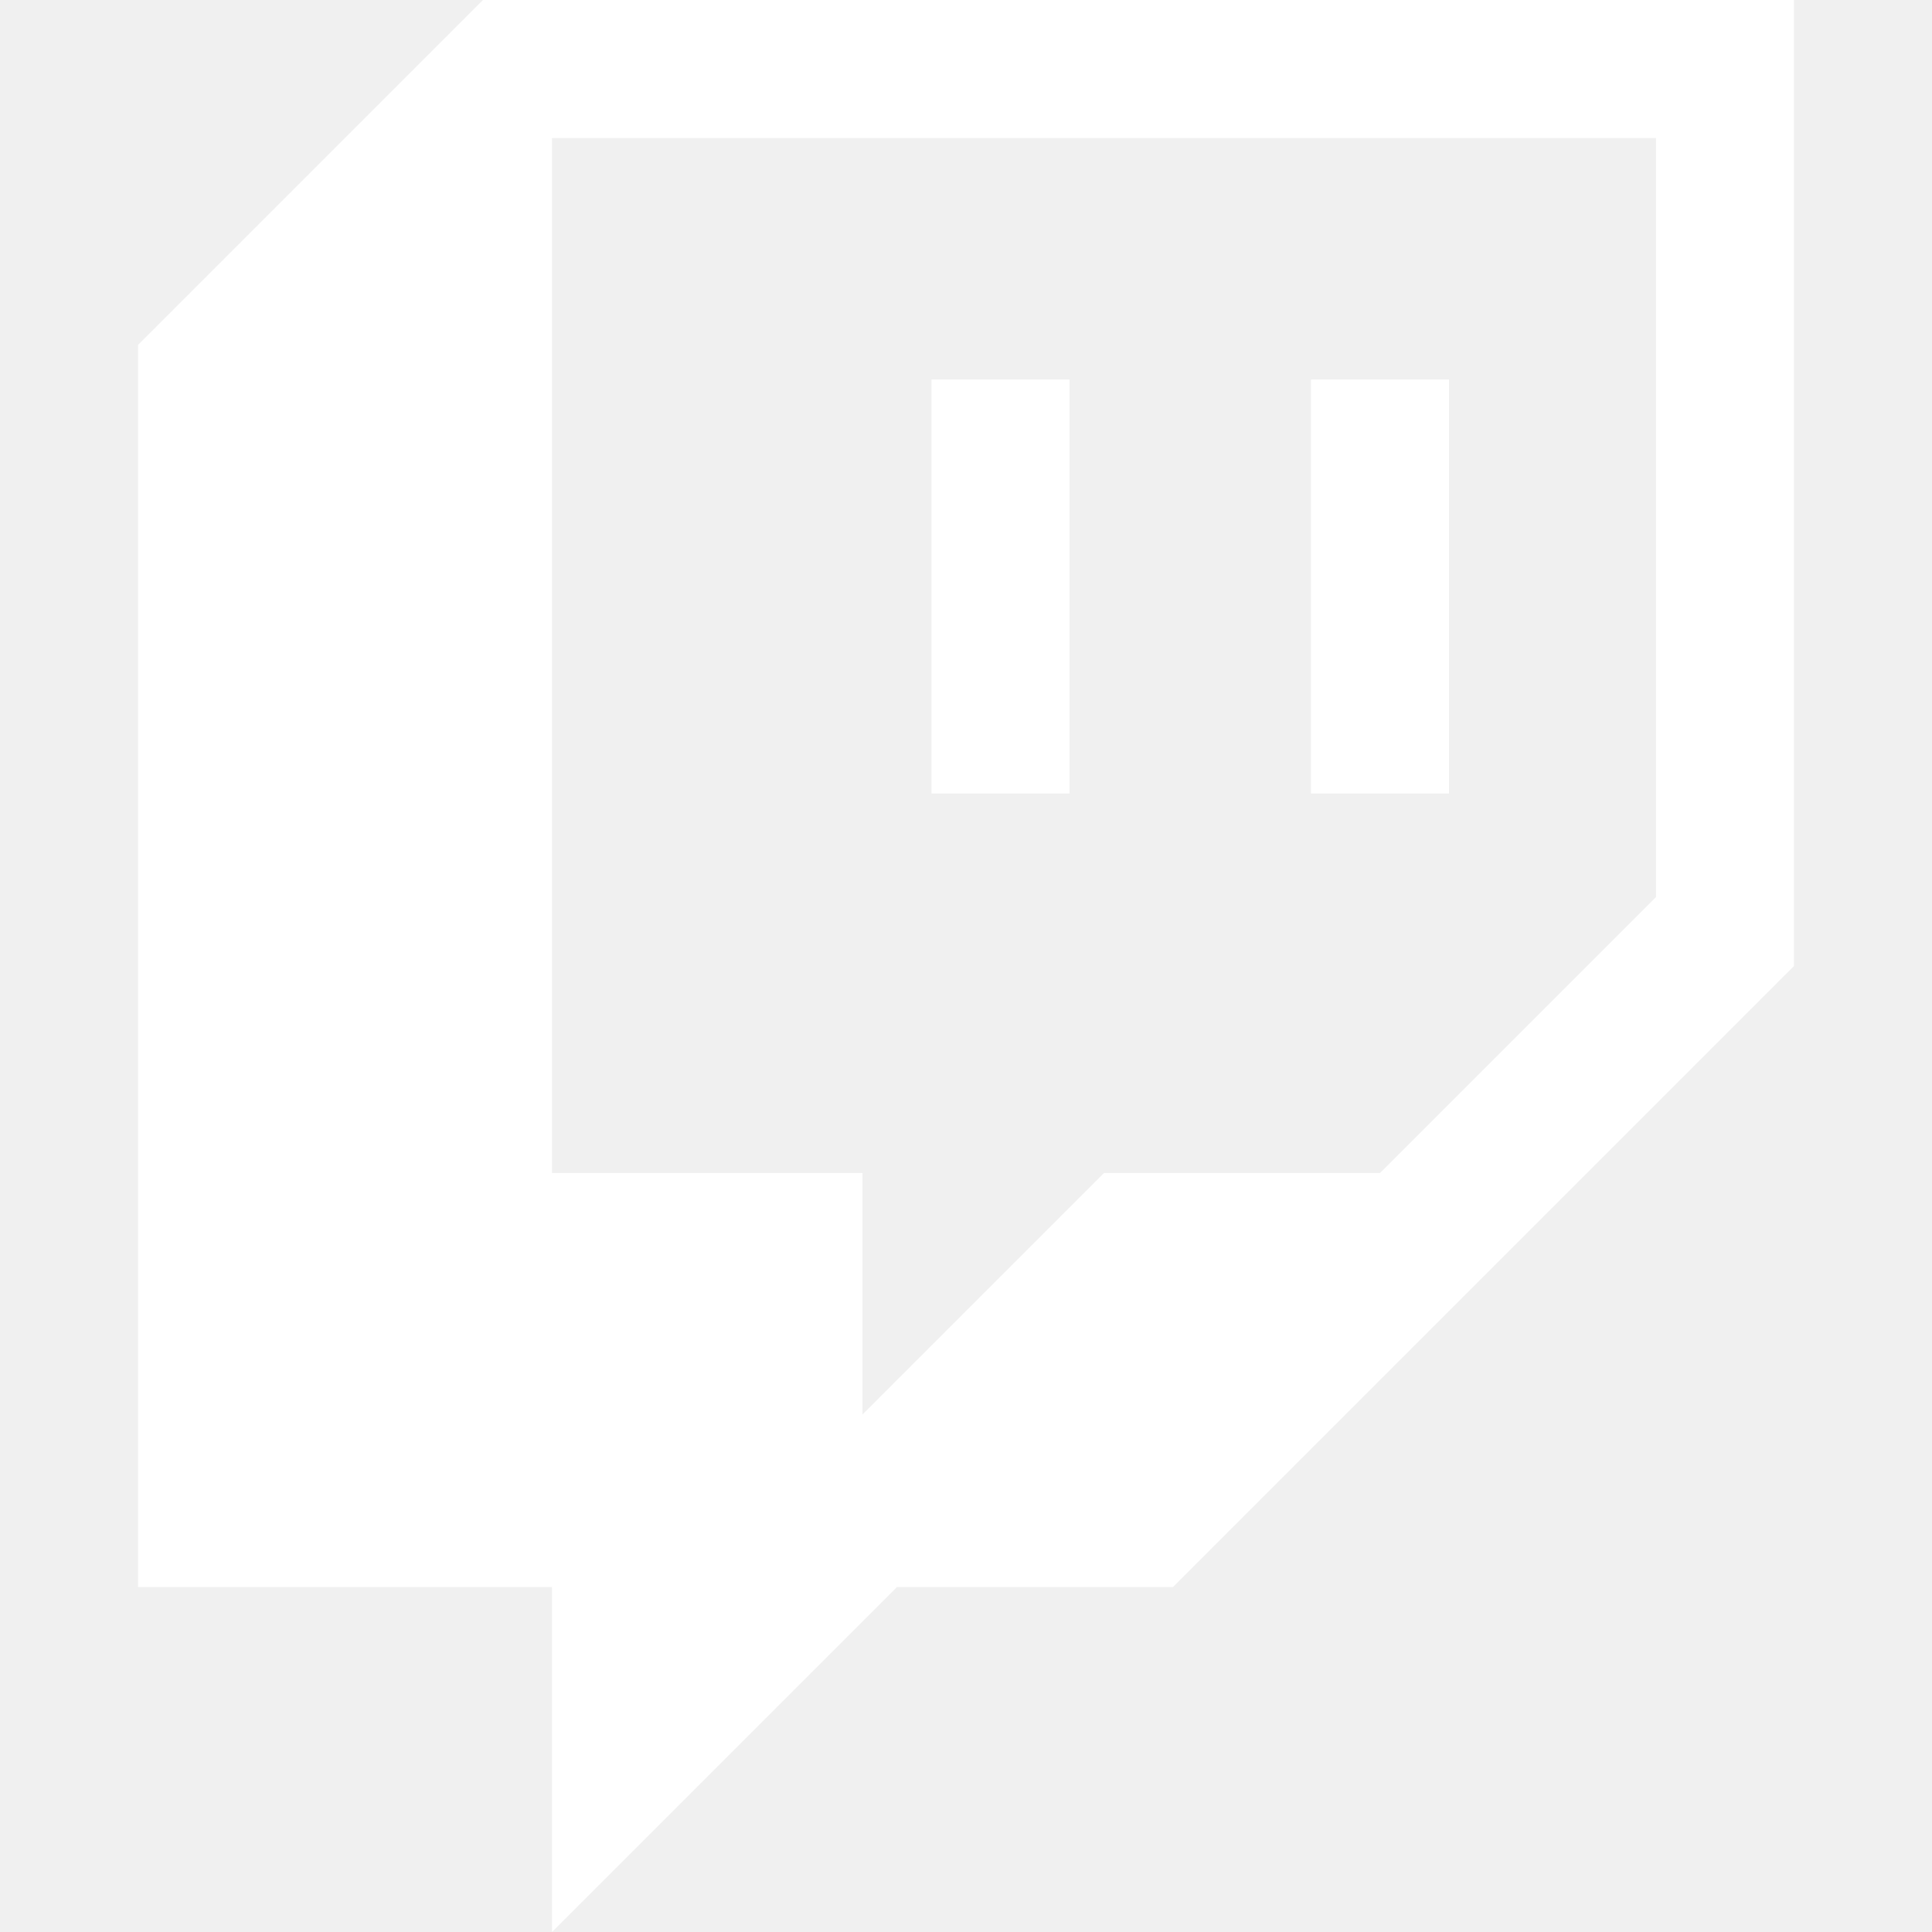
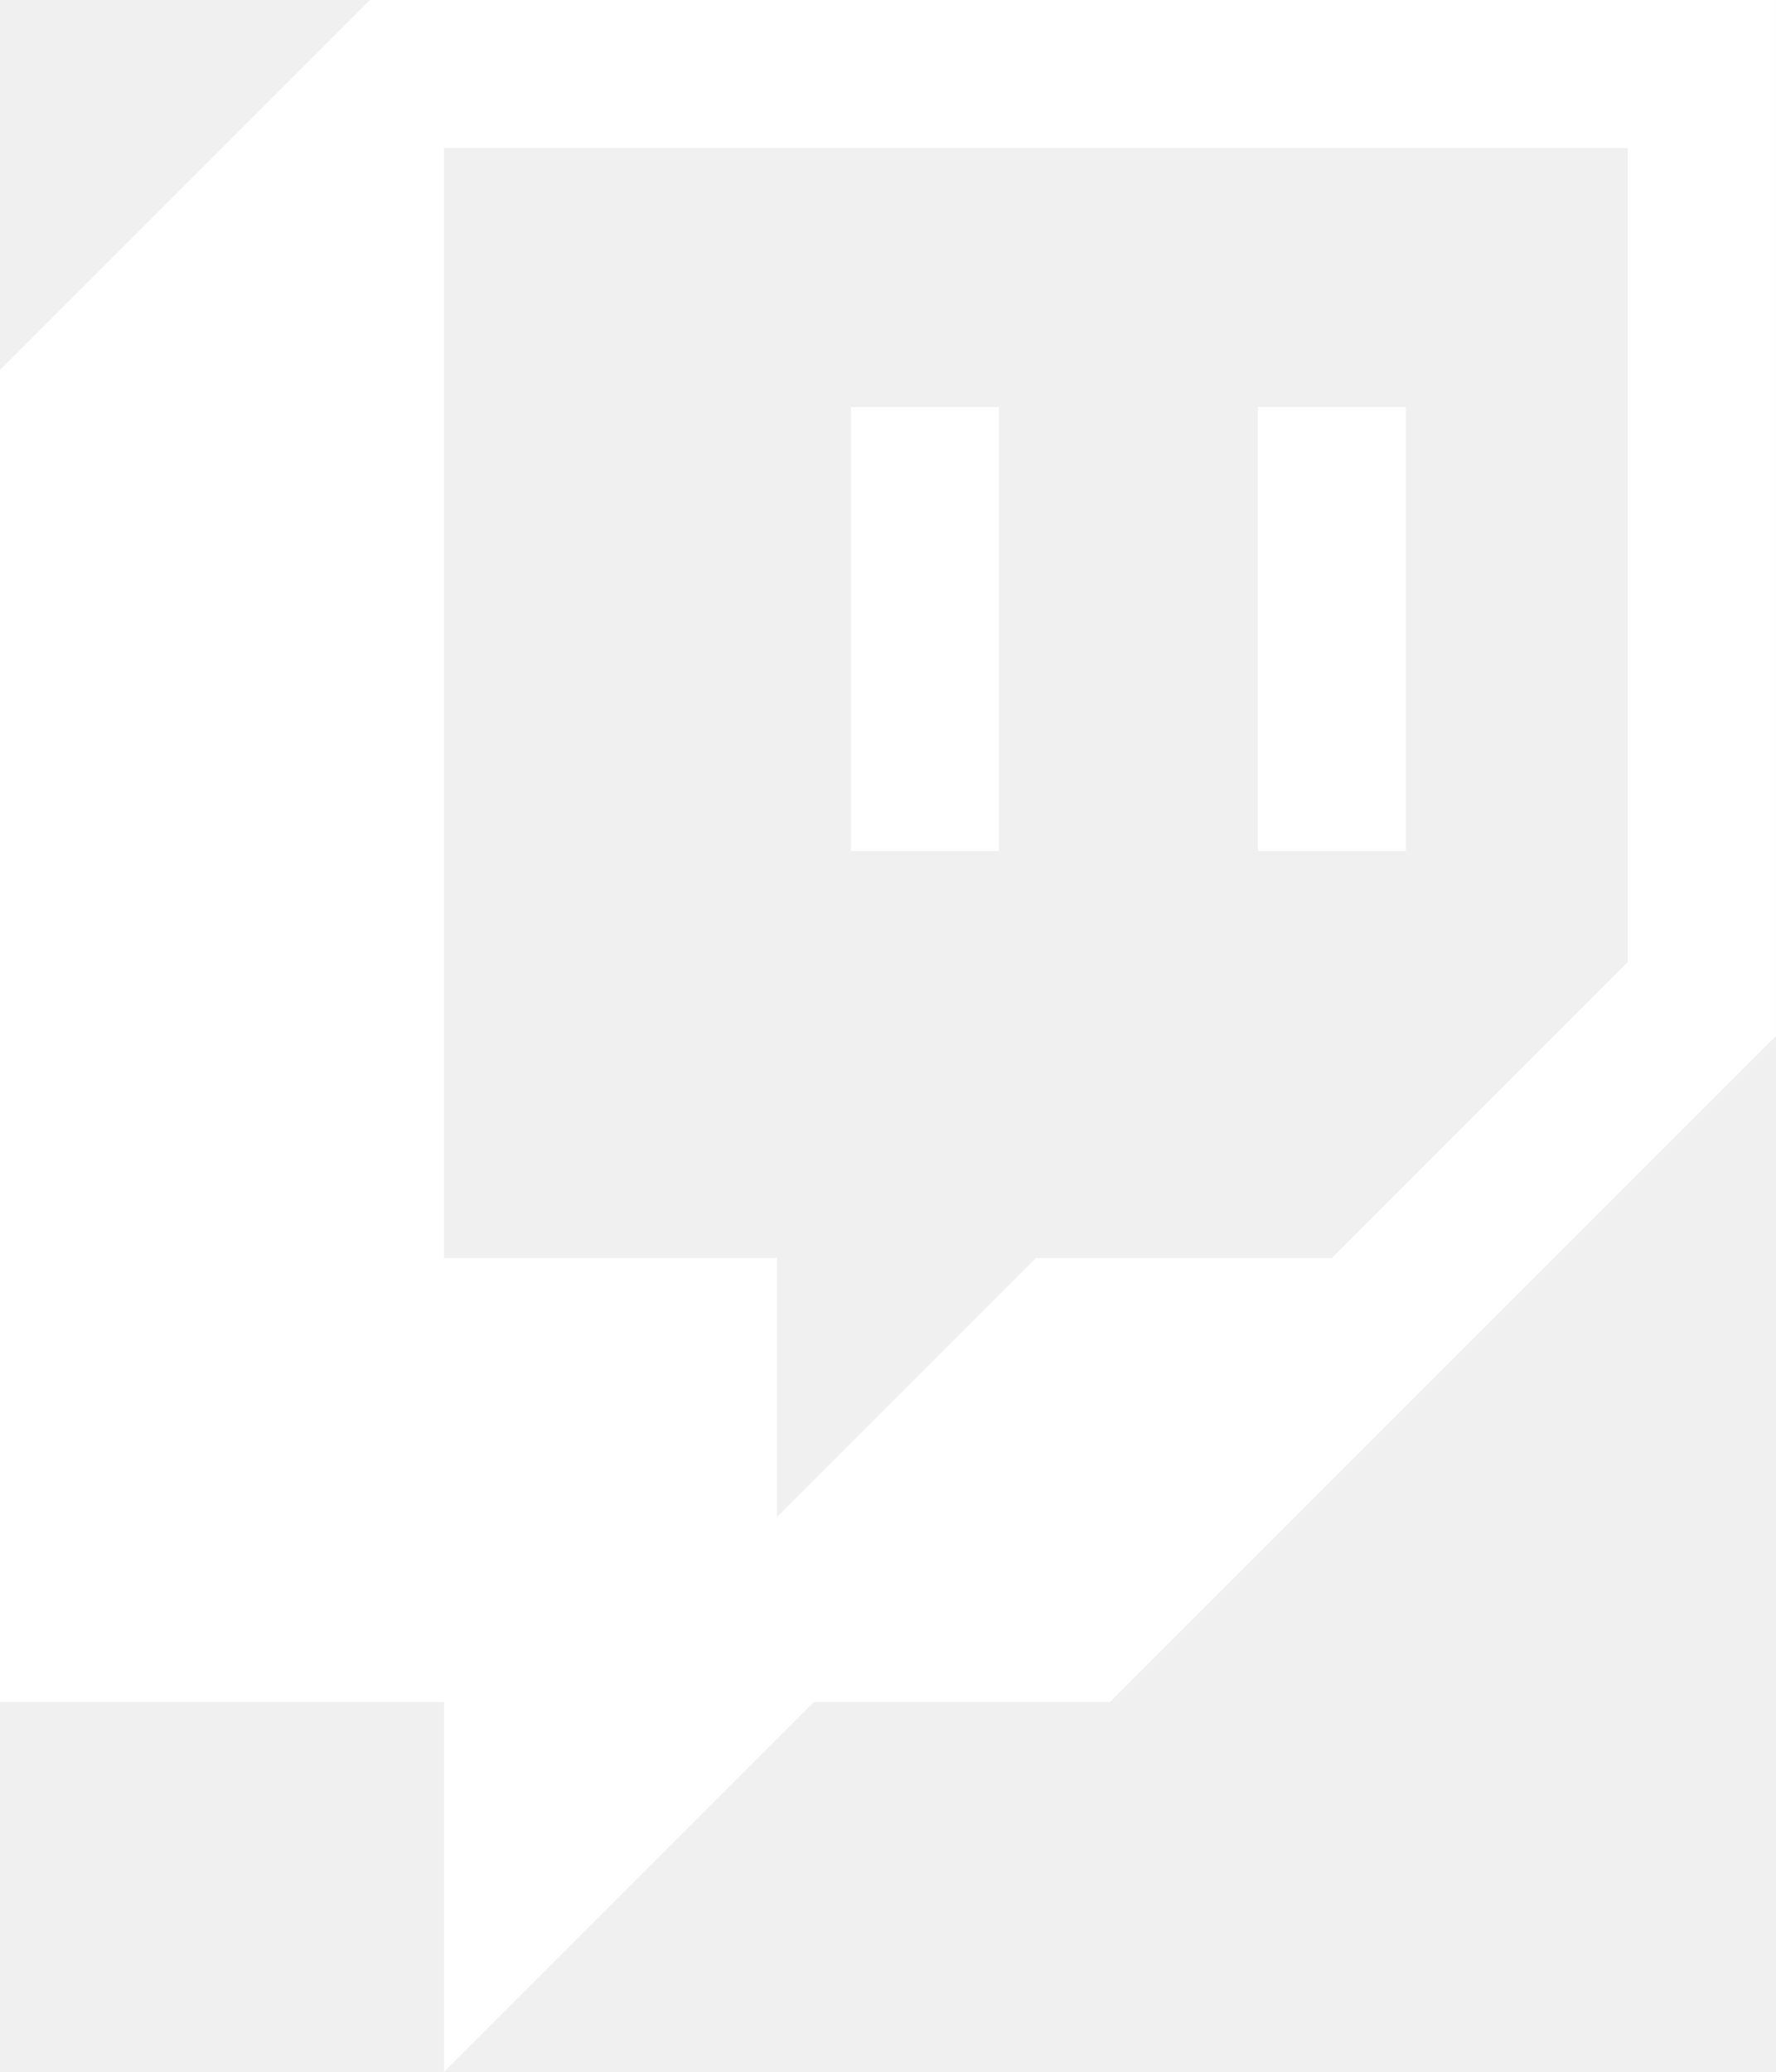
- <svg xmlns="http://www.w3.org/2000/svg" version="1.1" id="Layer_1" x="0px" y="0px" viewBox="0 0 2800 2800" xml:space="preserve" width="2800" height="2800">
+ <svg xmlns="http://www.w3.org/2000/svg" version="1.1" id="Layer_1" x="0px" y="0px" viewBox="0 0 2400 2800" xml:space="preserve" width="2400" height="2800">
  <defs id="defs598" />
  <style type="text/css" id="style582">
	.st0{fill:#FFFFFF;}
</style>
-   <g id="g593" transform="translate(200)">
+   <g id="g593">
    <g id="Layer_1-2">
      <path class="st0" d="M 500,0 0,500 v 1800 h 600 v 500 l 500,-500 h 400 l 900,-900 V 0 Z m 1700,1300 -400,400 h -400 l -350,350 V 1700 H 600 V 200 h 1600 z" id="path586" />
      <rect x="1700" y="550" class="st0" width="200" height="600" id="rect588" />
      <rect x="1150" y="550" class="st0" width="200" height="600" id="rect590" />
    </g>
  </g>
</svg>
